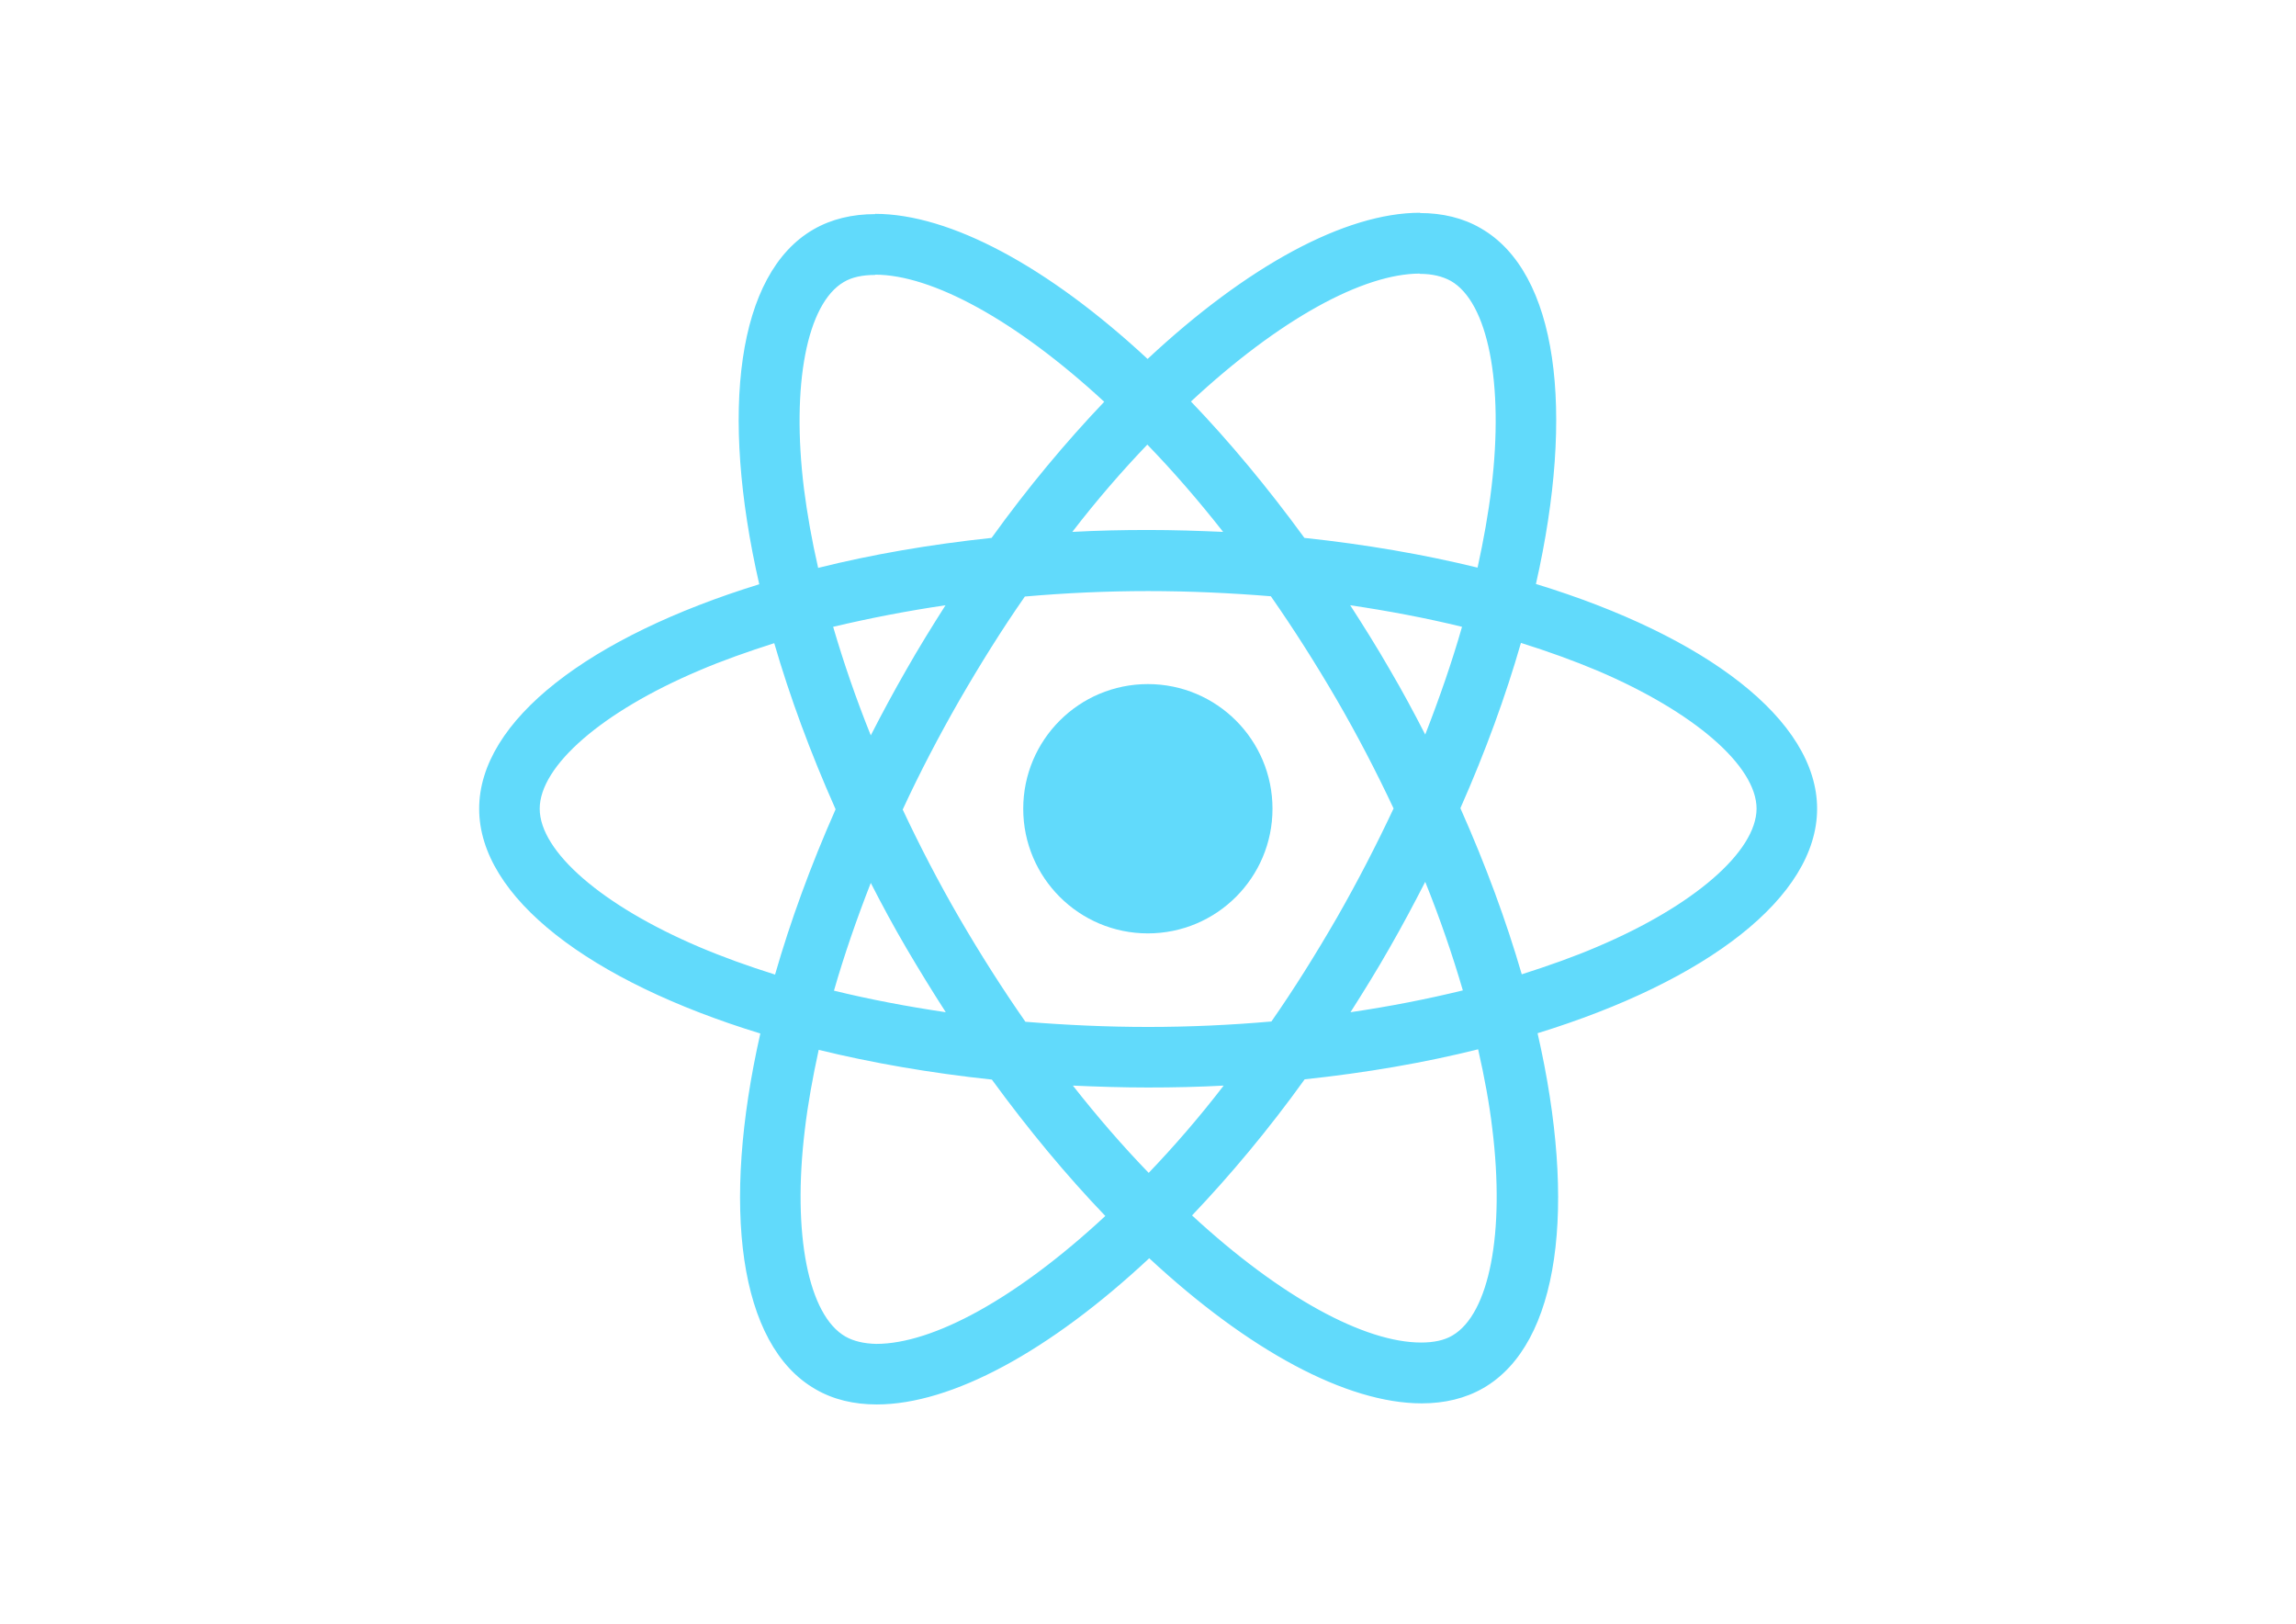
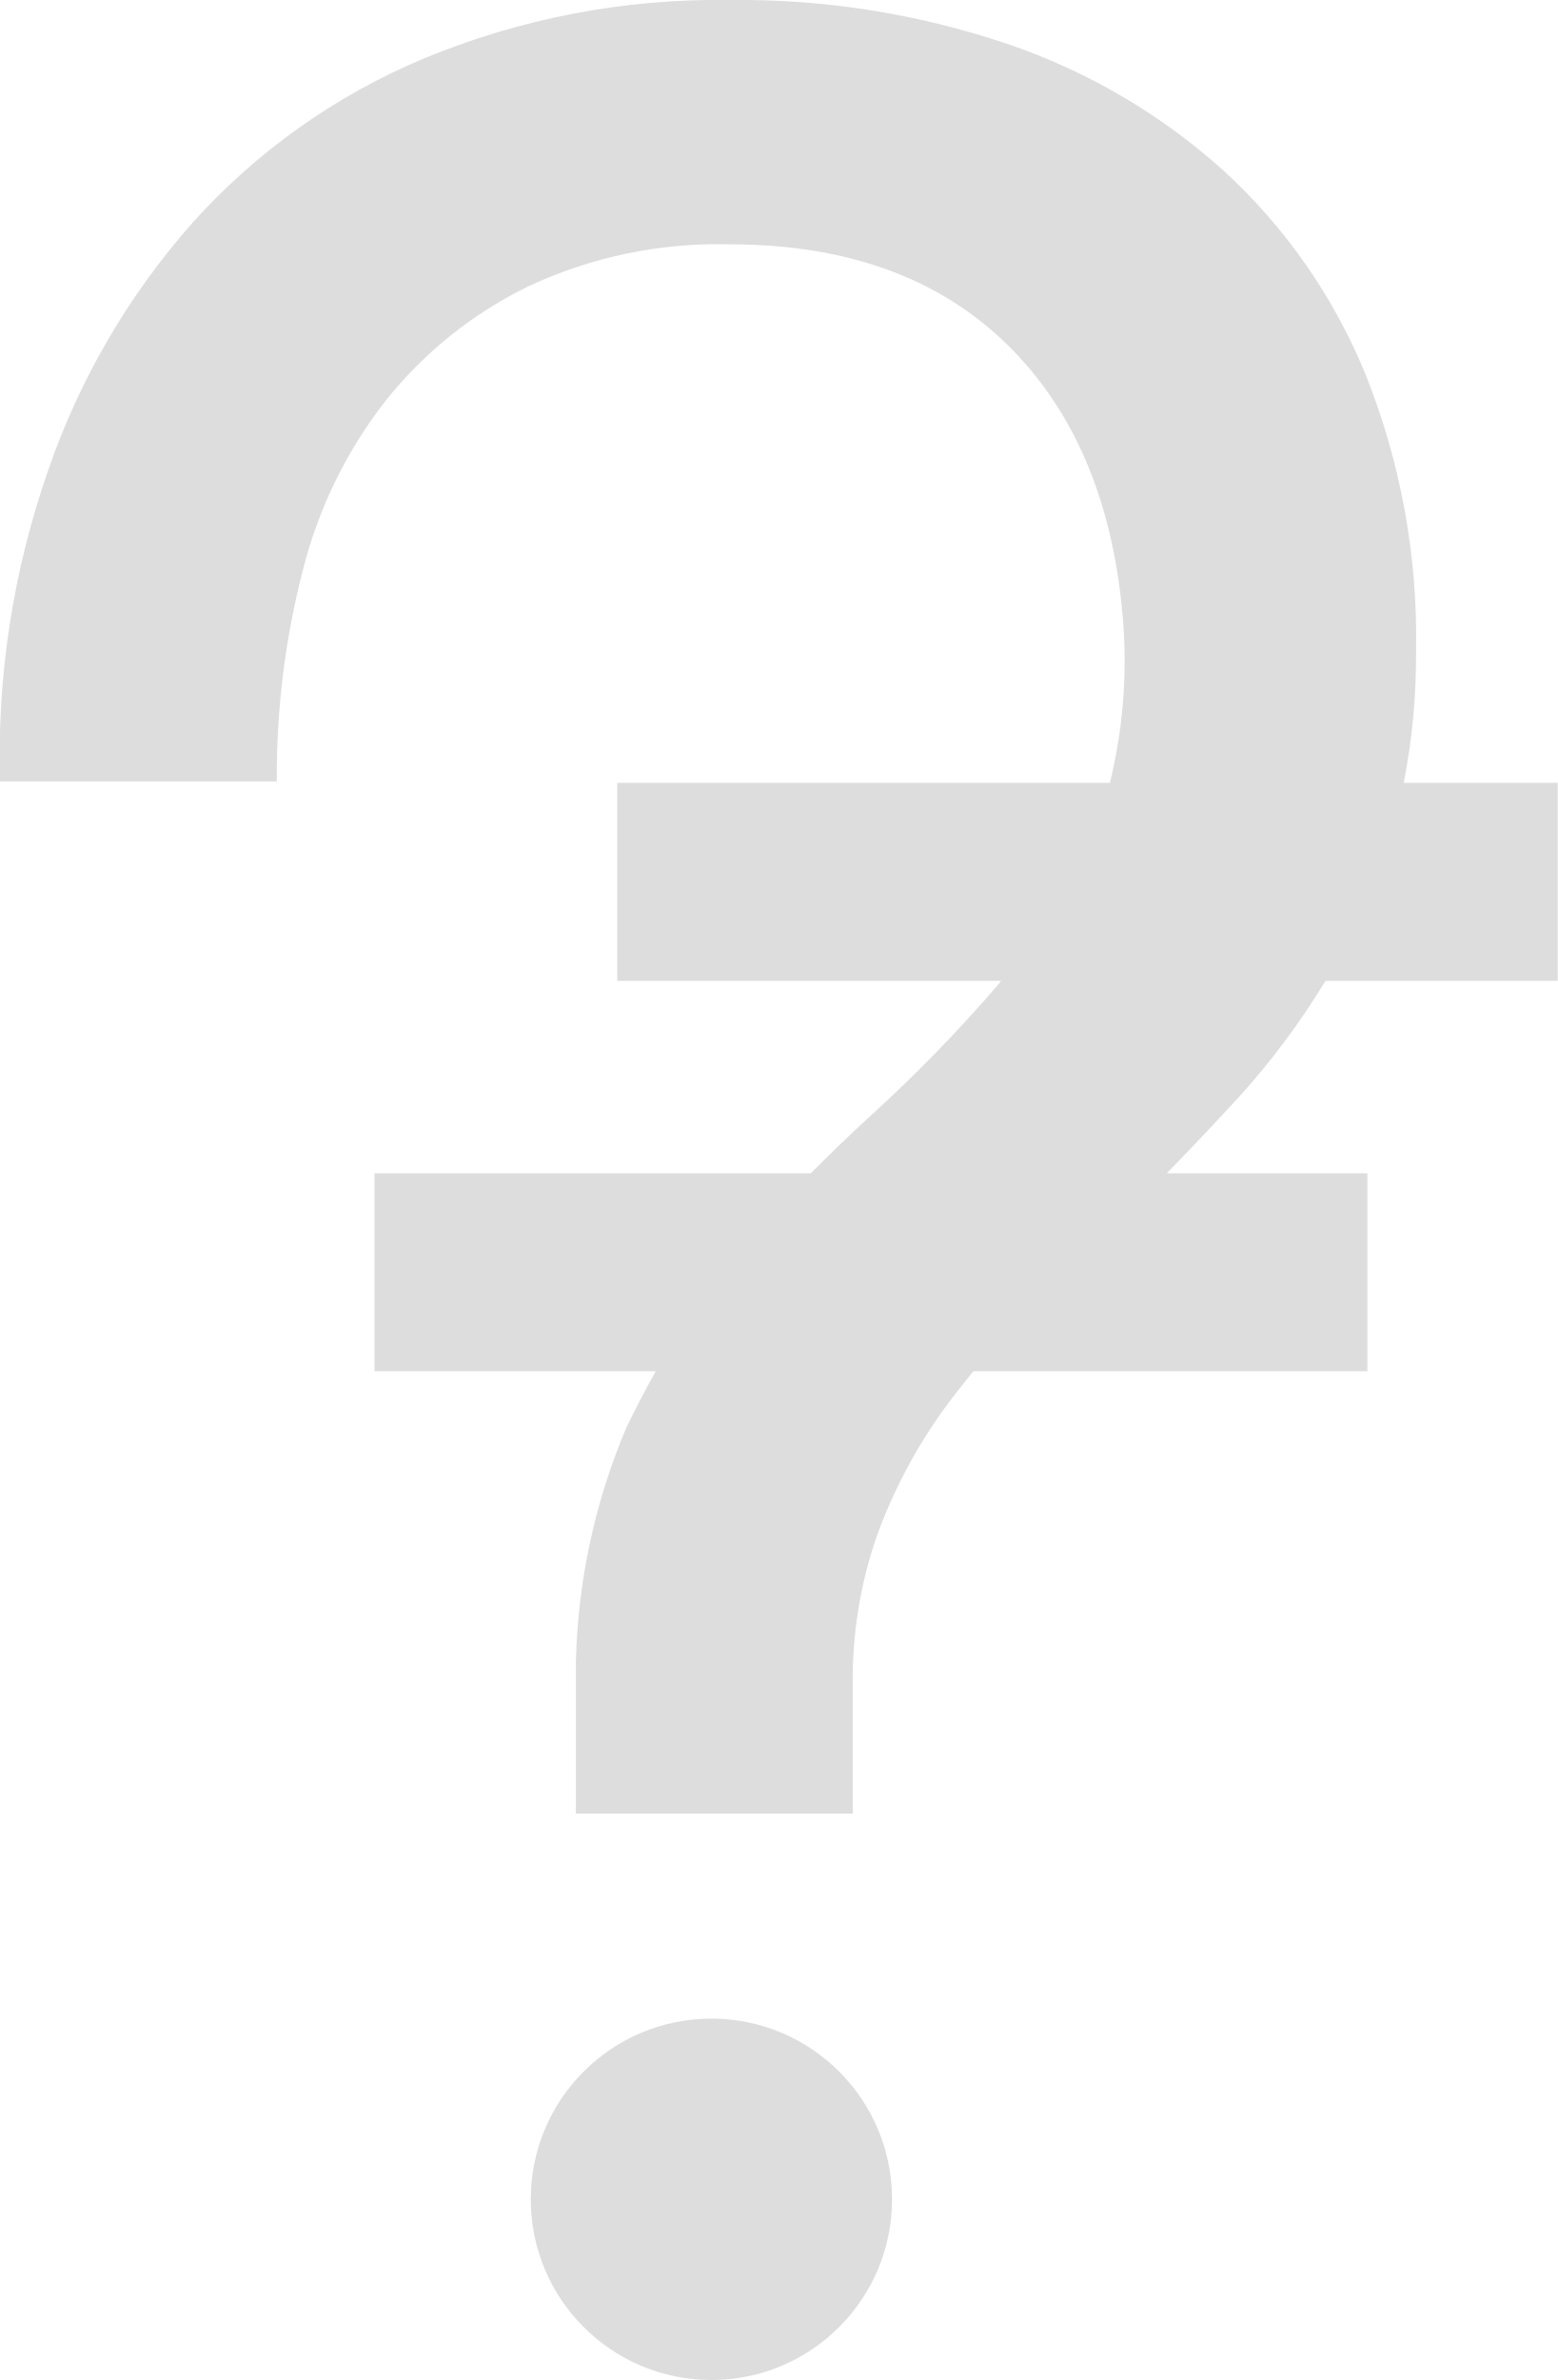
- <svg xmlns="http://www.w3.org/2000/svg" viewBox="0 0 841.9 595.3">
-   <g fill="#61DAFB">
-     <path d="M666.3 296.5c0-32.5-40.7-63.3-103.1-82.4 14.4-63.6 8-114.2-20.2-130.4-6.5-3.8-14.1-5.6-22.4-5.6v22.3c4.6 0 8.3.9 11.4 2.6 13.6 7.8 19.5 37.5 14.9 75.7-1.1 9.4-2.9 19.3-5.1 29.4-19.6-4.8-41-8.5-63.5-10.9-13.5-18.5-27.5-35.3-41.6-50 32.6-30.3 63.2-46.9 84-46.9V78c-27.5 0-63.5 19.6-99.9 53.6-36.4-33.8-72.4-53.2-99.9-53.2v22.3c20.7 0 51.4 16.5 84 46.6-14 14.7-28 31.4-41.3 49.9-22.6 2.4-44 6.1-63.6 11-2.3-10-4-19.7-5.2-29-4.7-38.2 1.1-67.9 14.6-75.8 3-1.8 6.9-2.6 11.5-2.6V78.5c-8.4 0-16 1.8-22.6 5.6-28.1 16.2-34.4 66.7-19.9 130.1-62.2 19.2-102.7 49.9-102.7 82.3 0 32.5 40.7 63.3 103.1 82.4-14.4 63.6-8 114.2 20.2 130.4 6.5 3.8 14.1 5.6 22.5 5.6 27.5 0 63.5-19.6 99.9-53.6 36.4 33.8 72.4 53.2 99.9 53.2 8.4 0 16-1.8 22.6-5.6 28.1-16.2 34.4-66.7 19.9-130.1 62-19.1 102.5-49.9 102.5-82.3zm-130.2-66.7c-3.7 12.9-8.3 26.2-13.5 39.5-4.1-8-8.4-16-13.1-24-4.6-8-9.5-15.8-14.4-23.4 14.2 2.1 27.9 4.7 41 7.9zm-45.8 106.5c-7.8 13.5-15.8 26.3-24.1 38.2-14.9 1.3-30 2-45.2 2-15.1 0-30.2-.7-45-1.9-8.3-11.9-16.4-24.6-24.2-38-7.6-13.1-14.5-26.4-20.8-39.8 6.2-13.4 13.2-26.8 20.7-39.9 7.8-13.5 15.8-26.3 24.1-38.2 14.9-1.3 30-2 45.2-2 15.1 0 30.2.7 45 1.9 8.3 11.9 16.4 24.6 24.2 38 7.6 13.1 14.5 26.4 20.8 39.8-6.3 13.4-13.2 26.8-20.7 39.9zm32.3-13c5.4 13.4 10 26.8 13.8 39.8-13.1 3.2-26.9 5.9-41.2 8 4.9-7.7 9.8-15.6 14.4-23.7 4.6-8 8.9-16.1 13-24.1zM421.2 430c-9.3-9.6-18.6-20.3-27.8-32 9 .4 18.2.7 27.5.7 9.4 0 18.7-.2 27.8-.7-9 11.7-18.3 22.4-27.5 32zm-74.4-58.9c-14.2-2.1-27.9-4.7-41-7.9 3.7-12.9 8.3-26.2 13.5-39.5 4.1 8 8.4 16 13.1 24 4.7 8 9.5 15.8 14.4 23.4zM420.7 163c9.3 9.6 18.6 20.3 27.8 32-9-.4-18.2-.7-27.5-.7-9.4 0-18.7.2-27.8.7 9-11.7 18.3-22.4 27.5-32zm-74 58.9c-4.9 7.7-9.8 15.6-14.4 23.7-4.6 8-8.9 16-13 24-5.4-13.4-10-26.8-13.8-39.8 13.1-3.1 26.9-5.8 41.2-7.9zm-90.5 125.2c-35.4-15.1-58.3-34.9-58.3-50.6 0-15.7 22.9-35.6 58.3-50.6 8.6-3.7 18-7 27.7-10.1 5.7 19.6 13.2 40 22.5 60.9-9.2 20.8-16.6 41.1-22.2 60.6-9.9-3.1-19.3-6.5-28-10.2zM310 490c-13.6-7.8-19.5-37.5-14.9-75.7 1.1-9.4 2.9-19.3 5.1-29.4 19.6 4.8 41 8.5 63.5 10.9 13.5 18.5 27.5 35.3 41.6 50-32.6 30.3-63.2 46.9-84 46.9-4.5-.1-8.3-1-11.3-2.7zm237.2-76.2c4.7 38.2-1.1 67.9-14.6 75.8-3 1.8-6.9 2.6-11.5 2.6-20.7 0-51.4-16.5-84-46.6 14-14.7 28-31.4 41.3-49.9 22.6-2.4 44-6.1 63.6-11 2.3 10.1 4.1 19.8 5.2 29.1zm38.5-66.7c-8.6 3.7-18 7-27.7 10.1-5.7-19.6-13.2-40-22.5-60.9 9.2-20.8 16.6-41.1 22.2-60.6 9.9 3.1 19.3 6.5 28.1 10.2 35.4 15.1 58.3 34.9 58.3 50.6-.1 15.7-23 35.6-58.4 50.6zM320.8 78.4z" />
-     <circle cx="420.9" cy="296.5" r="45.7" />
-     <path d="M520.5 78.1z" />
+ <svg xmlns="http://www.w3.org/2000/svg" viewBox="0 0 53.12 81.14">
+   <defs>
+     <style>.cls-1{fill:#dddddd;}</style>
+   </defs>
+   <g id="Calque_2" data-name="Calque 2">
+     <g id="Calque_1-2" data-name="Calque 1">
+       <circle class="cls-1" cx="24.26" cy="74.98" r="6.16" />
+       <path class="cls-1" d="M45.2,33.44h7.92V26.69H47.87a22.54,22.54,0,0,0,.42-4.49,24.14,24.14,0,0,0-1.72-9.43,19.35,19.35,0,0,0-4.83-6.94A21.21,21.21,0,0,0,34.36,1.5,28.5,28.5,0,0,0,24.87,0,26.21,26.21,0,0,0,14.44,2,22,22,0,0,0,6.56,7.6a25,25,0,0,0-4.94,8.5A29.5,29.5,0,0,0,0,26.64H9.44a28,28,0,0,1,.89-7.21,15.55,15.55,0,0,1,2.83-5.78A14.15,14.15,0,0,1,18,9.77a15.25,15.25,0,0,1,6.88-1.44q6,0,9.49,3.44t3.94,9.54a17.52,17.52,0,0,1-.46,5.38H21.05v6.75H34.14a1.71,1.71,0,0,0-.11.14,51.43,51.43,0,0,1-4.44,4.55c-.66.6-1.3,1.23-1.94,1.87H12.77v6.75h9.59q-.52.93-1,1.92a21.76,21.76,0,0,0-1.72,7.94v5.22h9.44V57.5a15,15,0,0,1,.83-5.16,17.88,17.88,0,0,1,2.22-4.22c.34-.47.7-.92,1.06-1.37H46.63V40H39.79c.82-.84,1.64-1.71,2.45-2.59A25.77,25.77,0,0,0,45.2,33.44Z" />
+     </g>
  </g>
</svg>
